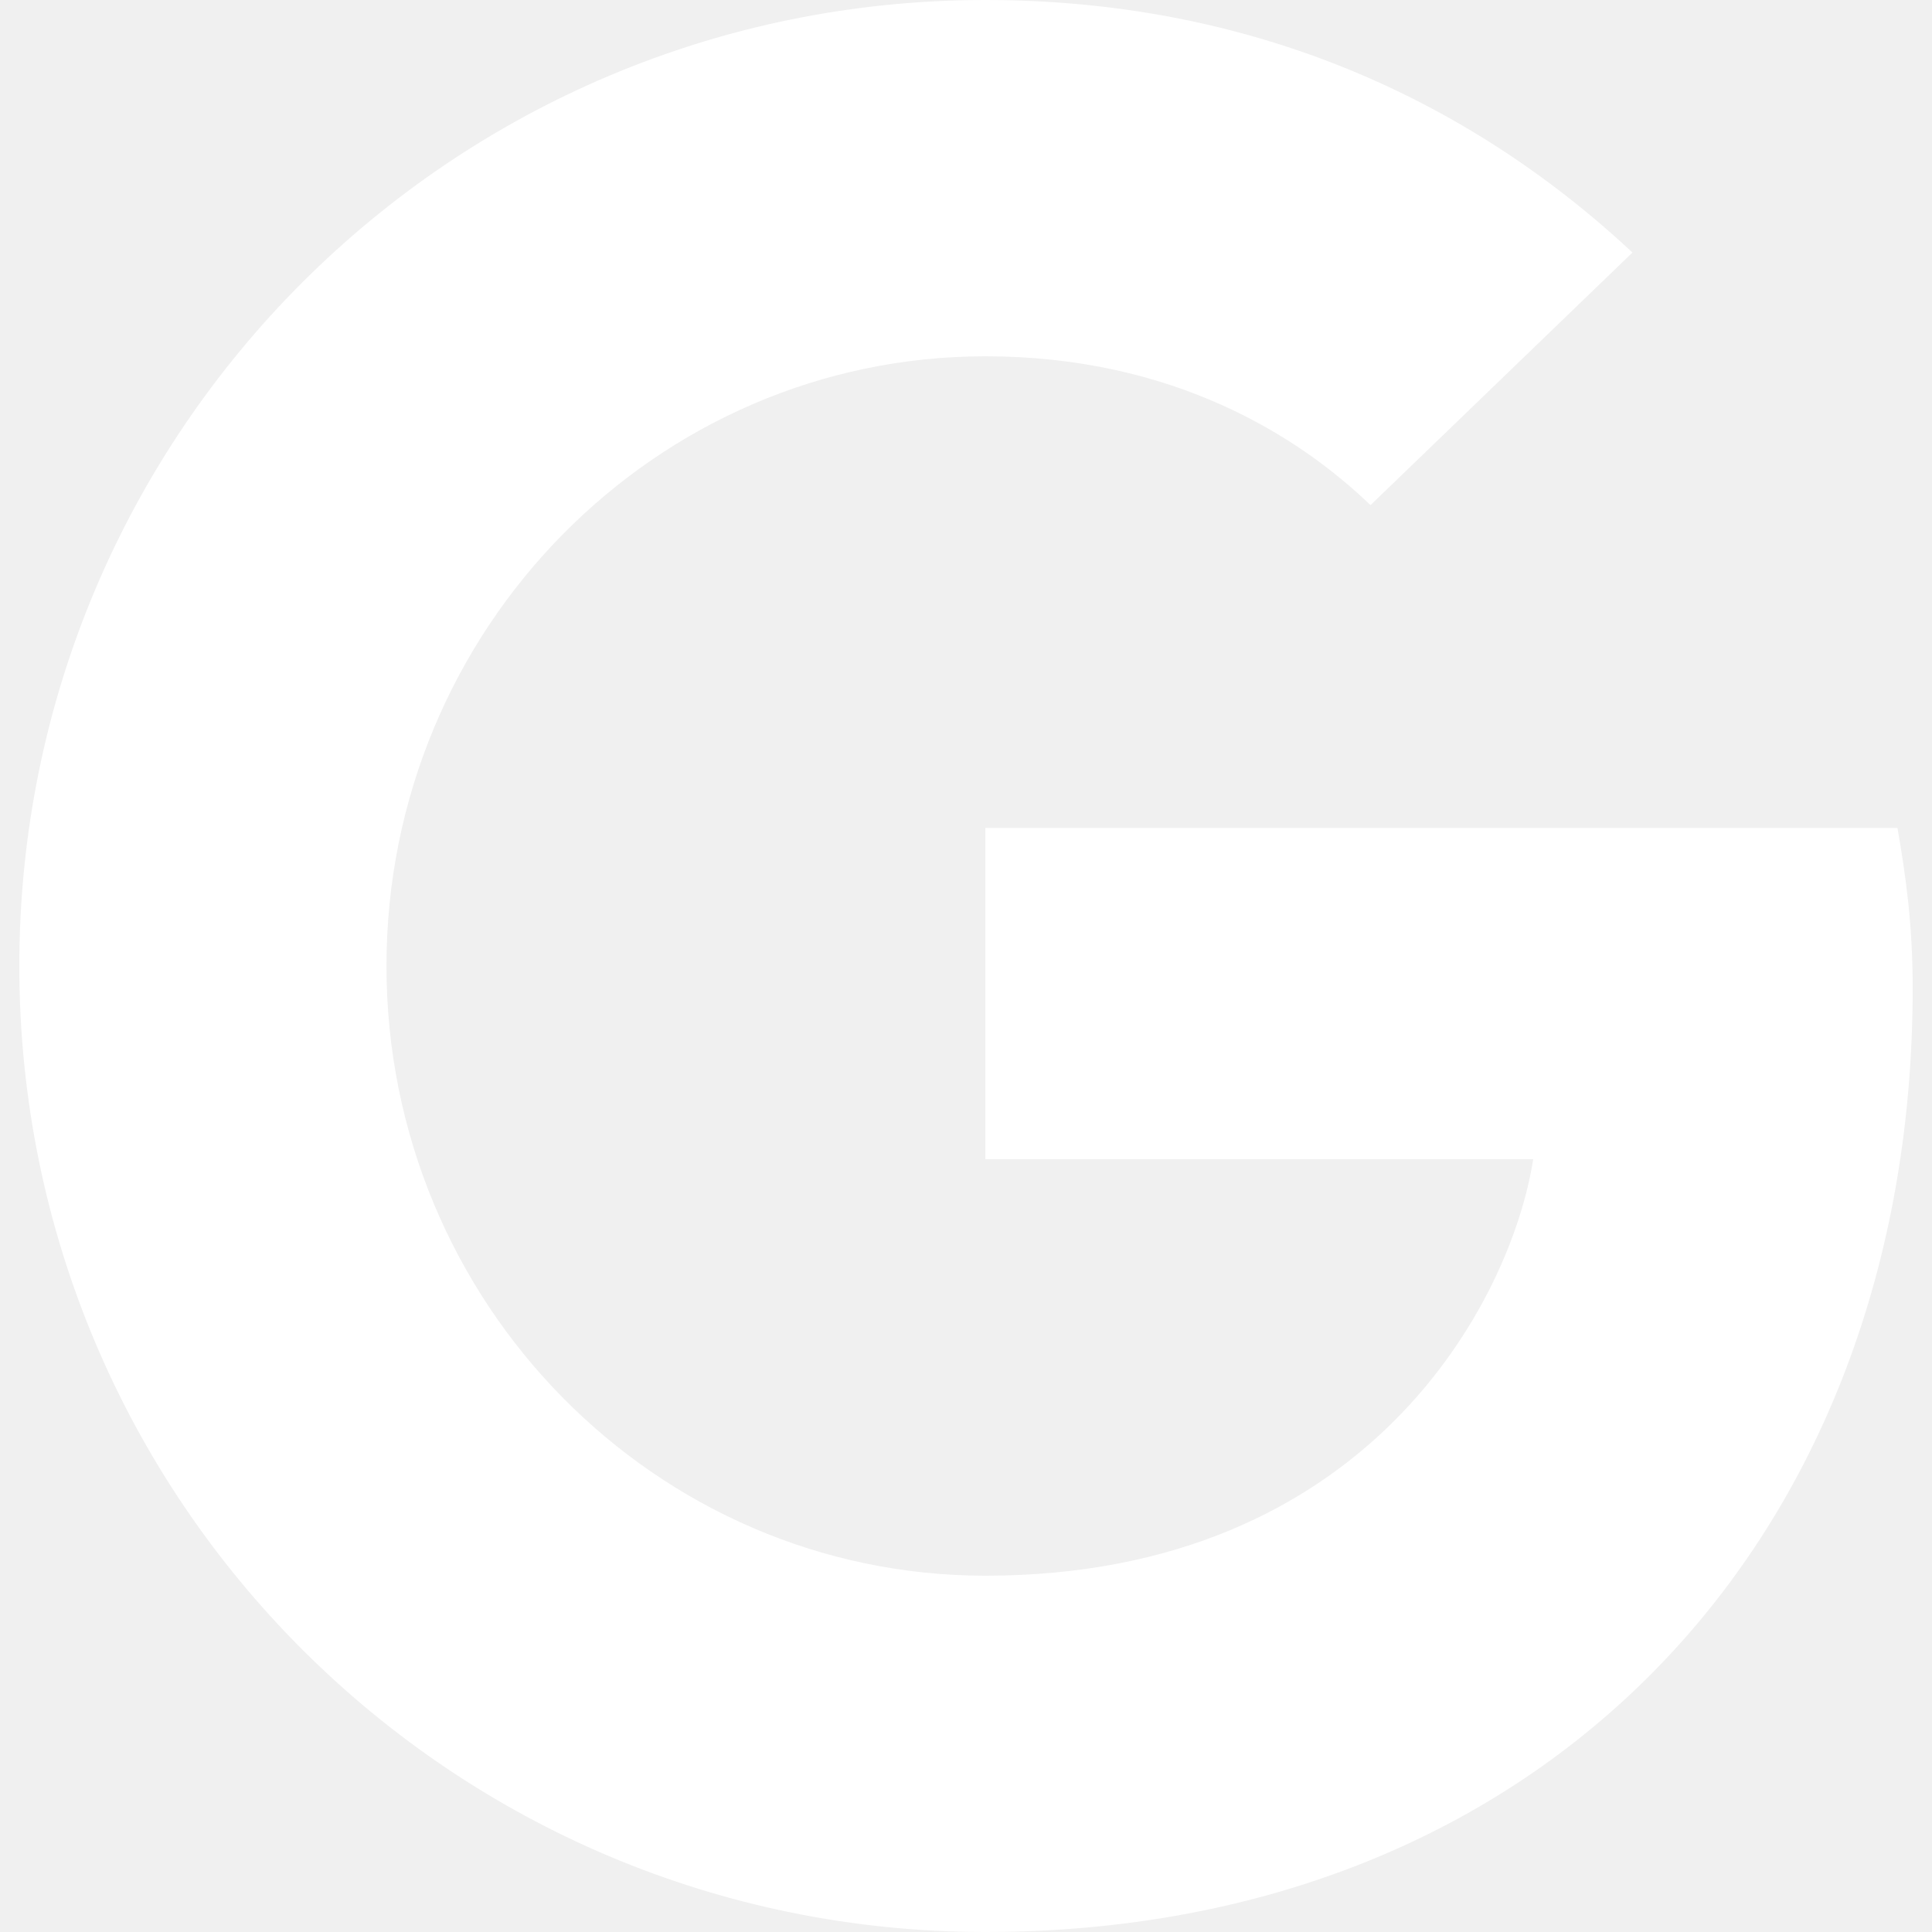
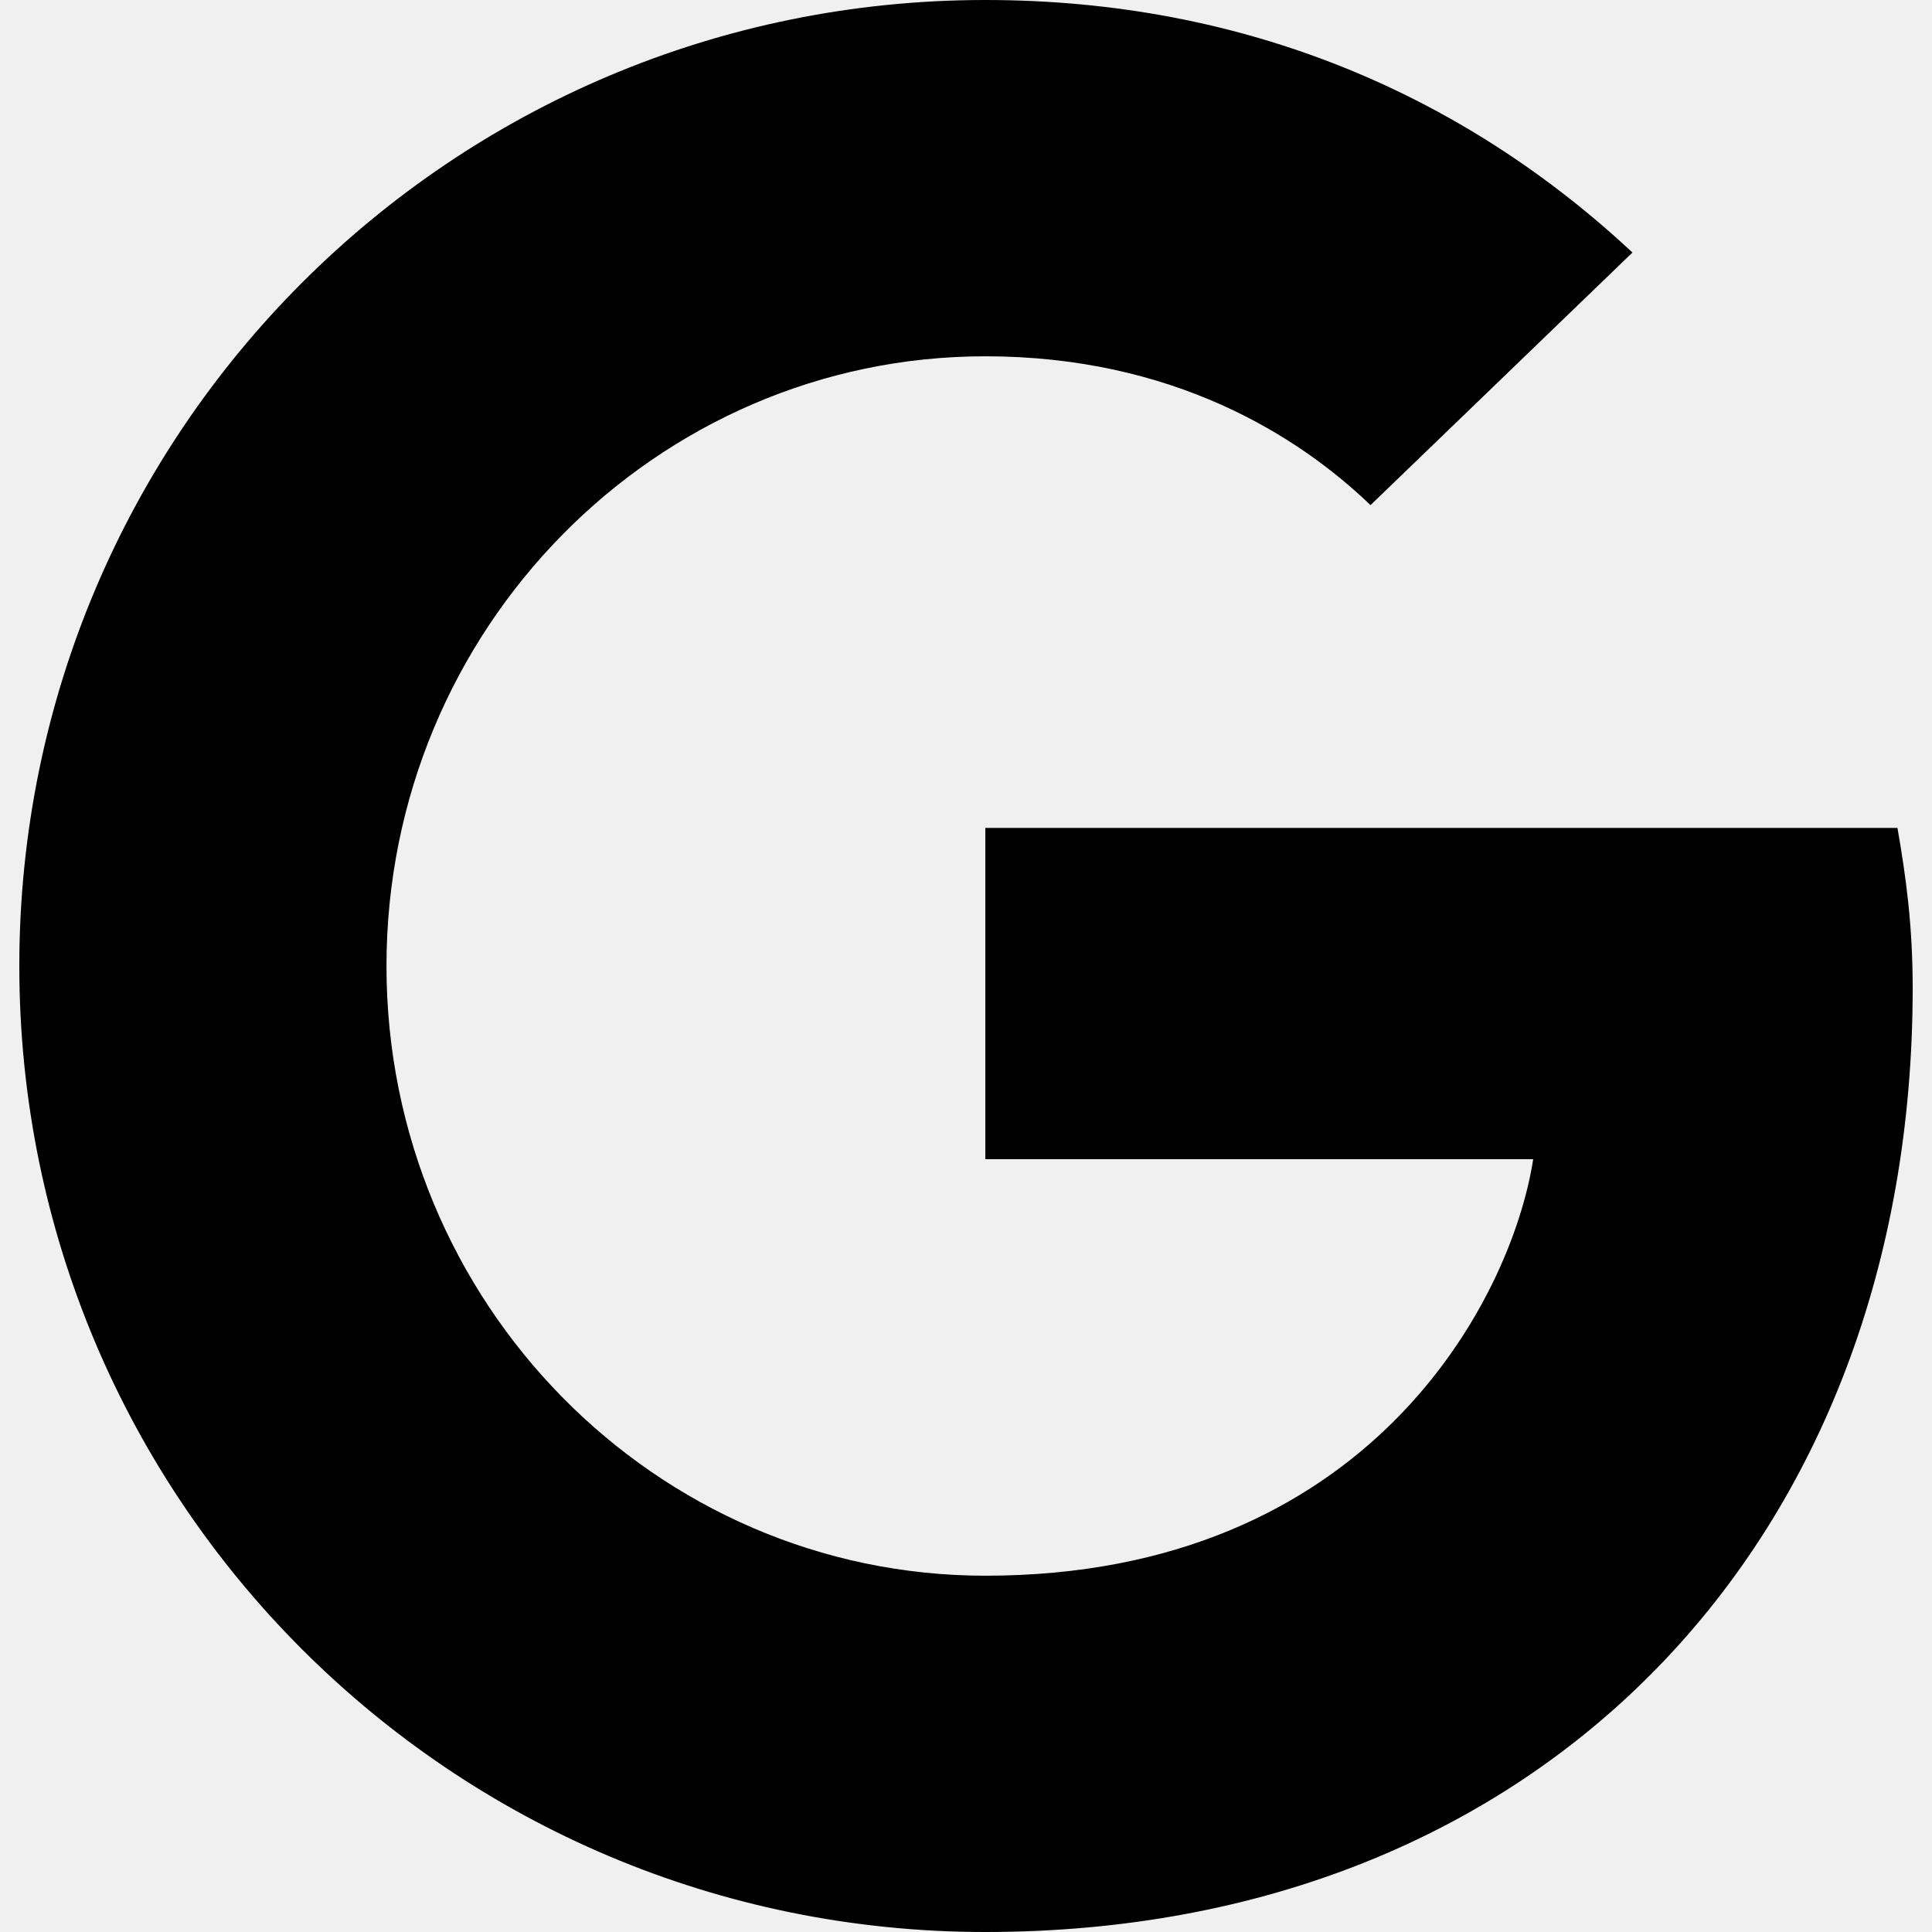
<svg xmlns="http://www.w3.org/2000/svg" viewBox="0 0 24 24">
-   <path fill="#fff" d="m12.24 10.285v4.115h6.806c-.275 1.765-2.056 5.174-6.806 5.174-4.095 0-7.439-3.389-7.439-7.574s3.345-7.574 7.439-7.574c2.33 0 3.891.989 4.785 1.849l3.254-3.138c-2.09-1.951-4.8-3.137-8.039-3.137-6.635 0-12 5.365-12 12s5.365 12 12 12c6.926 0 11.52-4.869 11.52-11.726 0-.788-.085-1.39-.189-1.989z" />
+   <path d="m12.24 10.285v4.115h6.806c-.275 1.765-2.056 5.174-6.806 5.174-4.095 0-7.439-3.389-7.439-7.574s3.345-7.574 7.439-7.574c2.33 0 3.891.989 4.785 1.849l3.254-3.138c-2.09-1.951-4.8-3.137-8.039-3.137-6.635 0-12 5.365-12 12s5.365 12 12 12c6.926 0 11.52-4.869 11.52-11.726 0-.788-.085-1.39-.189-1.989z" />
</svg>
